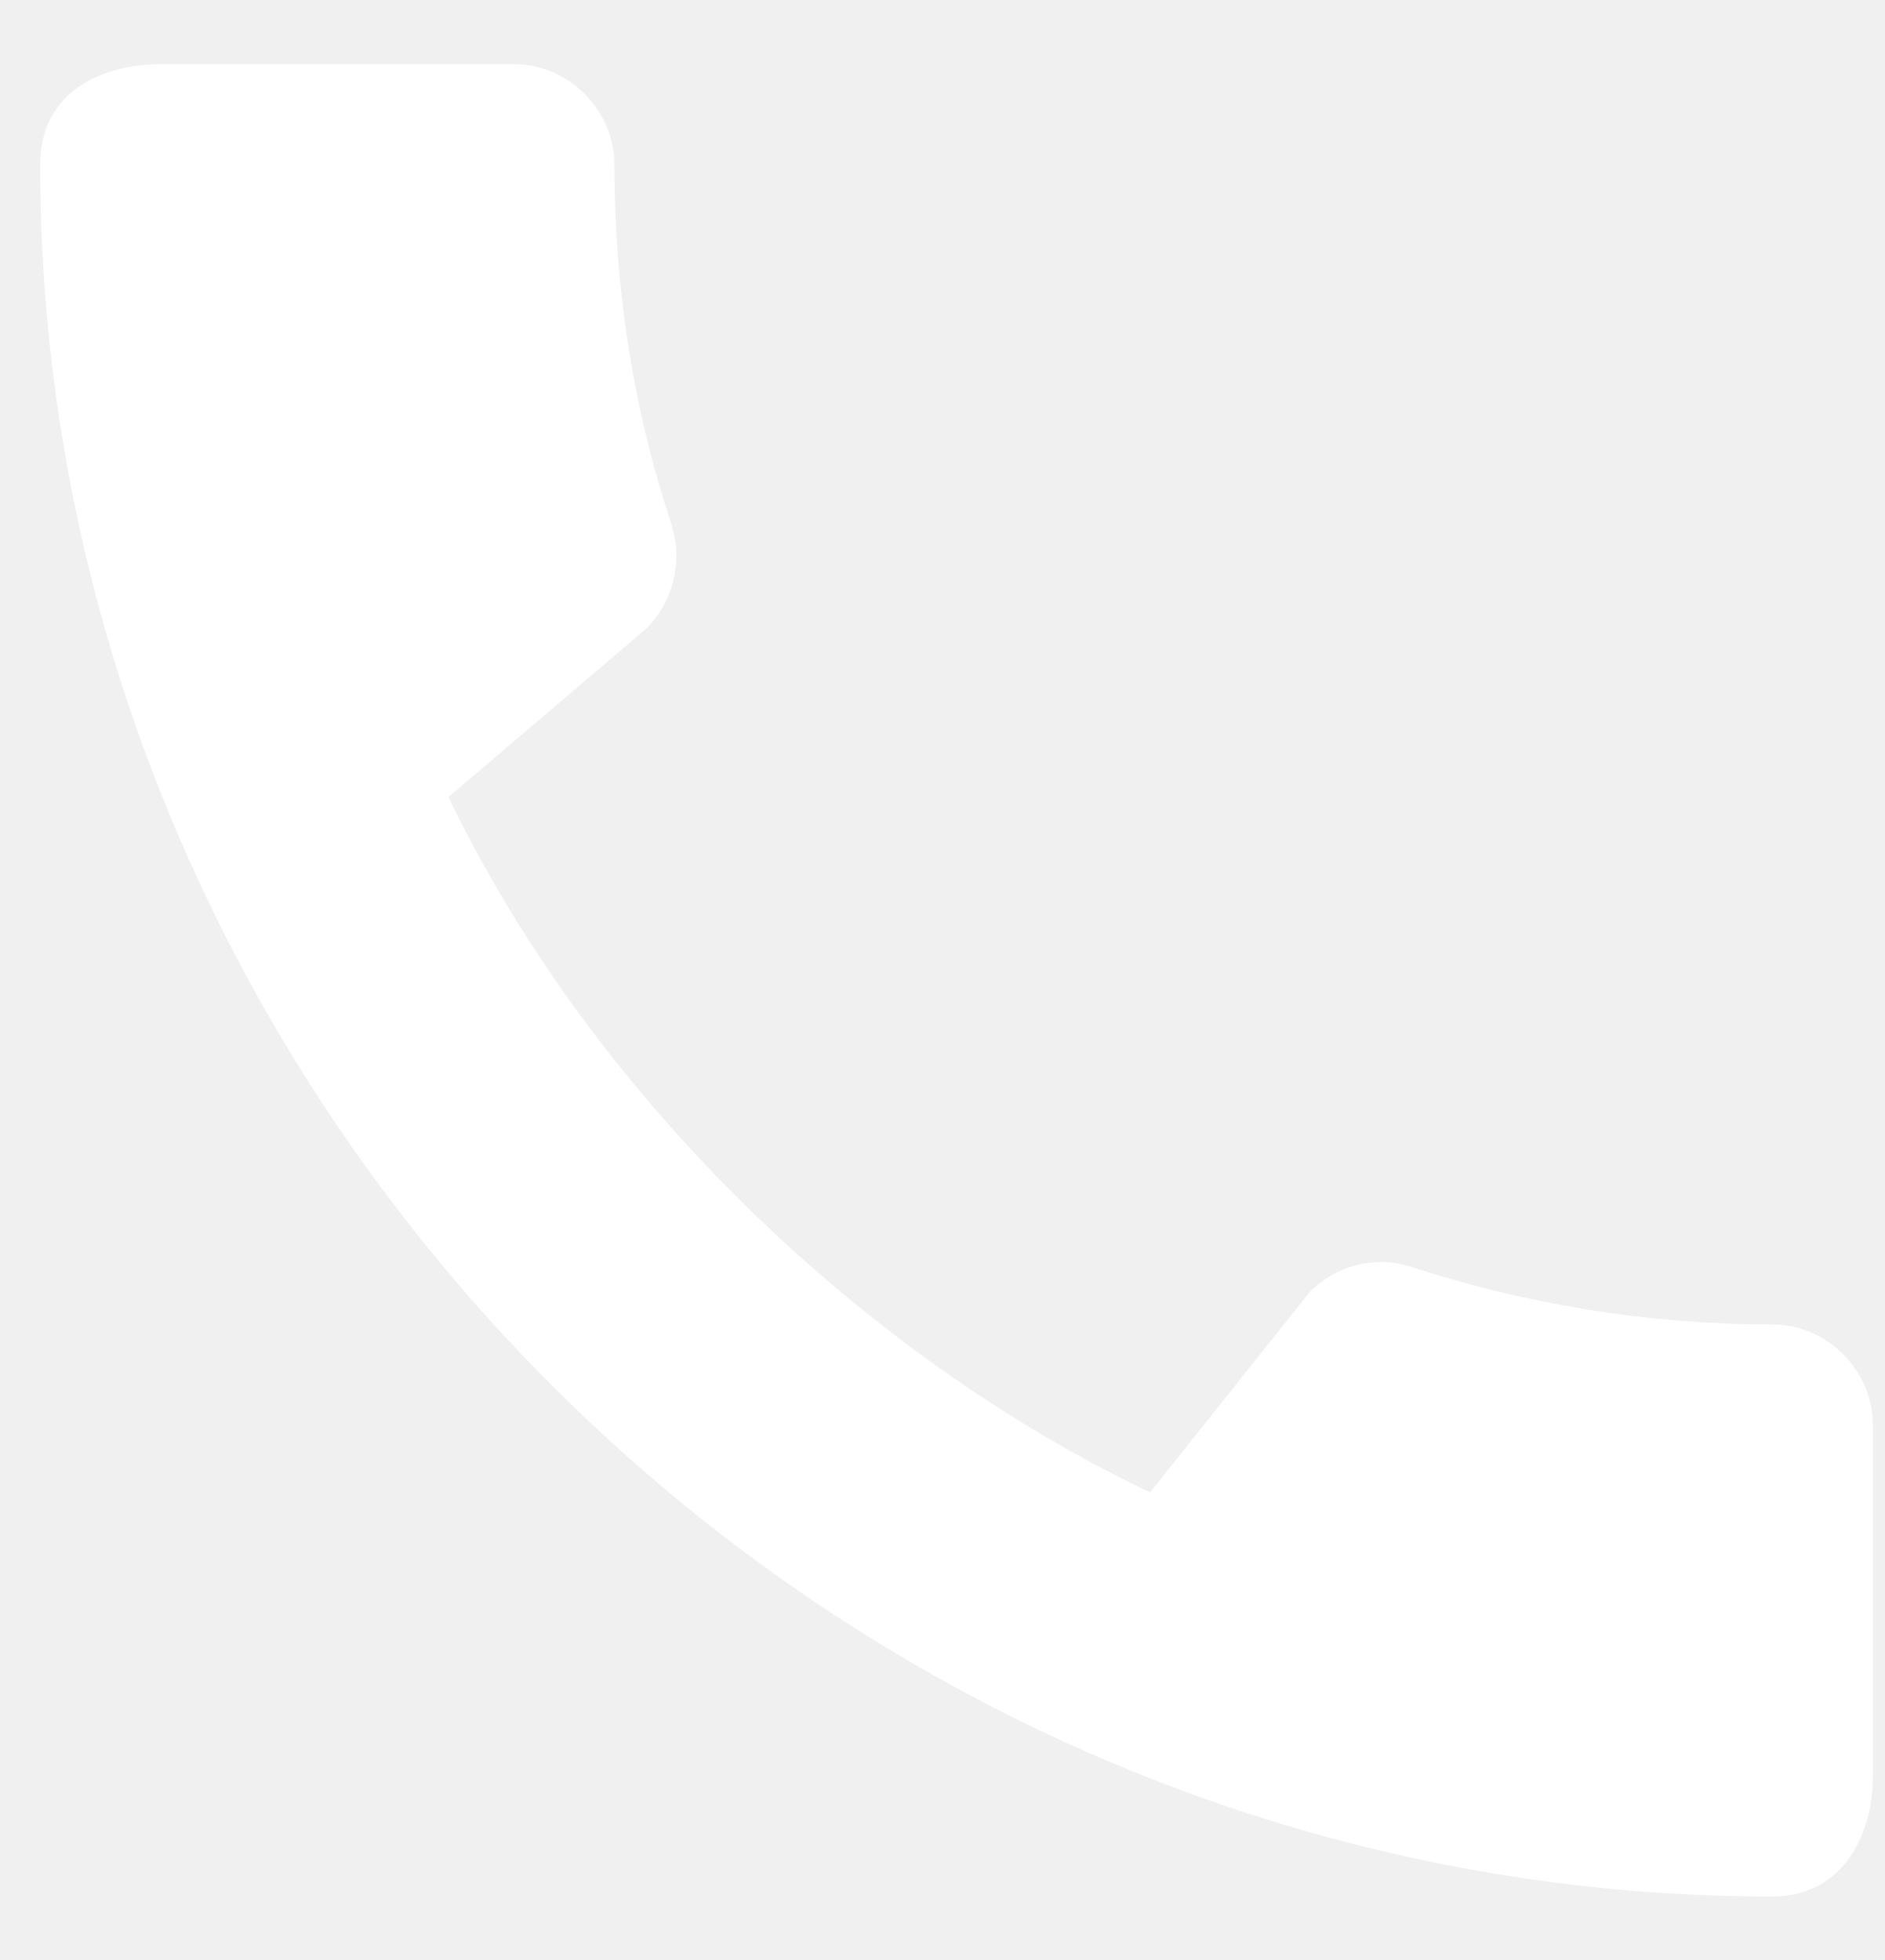
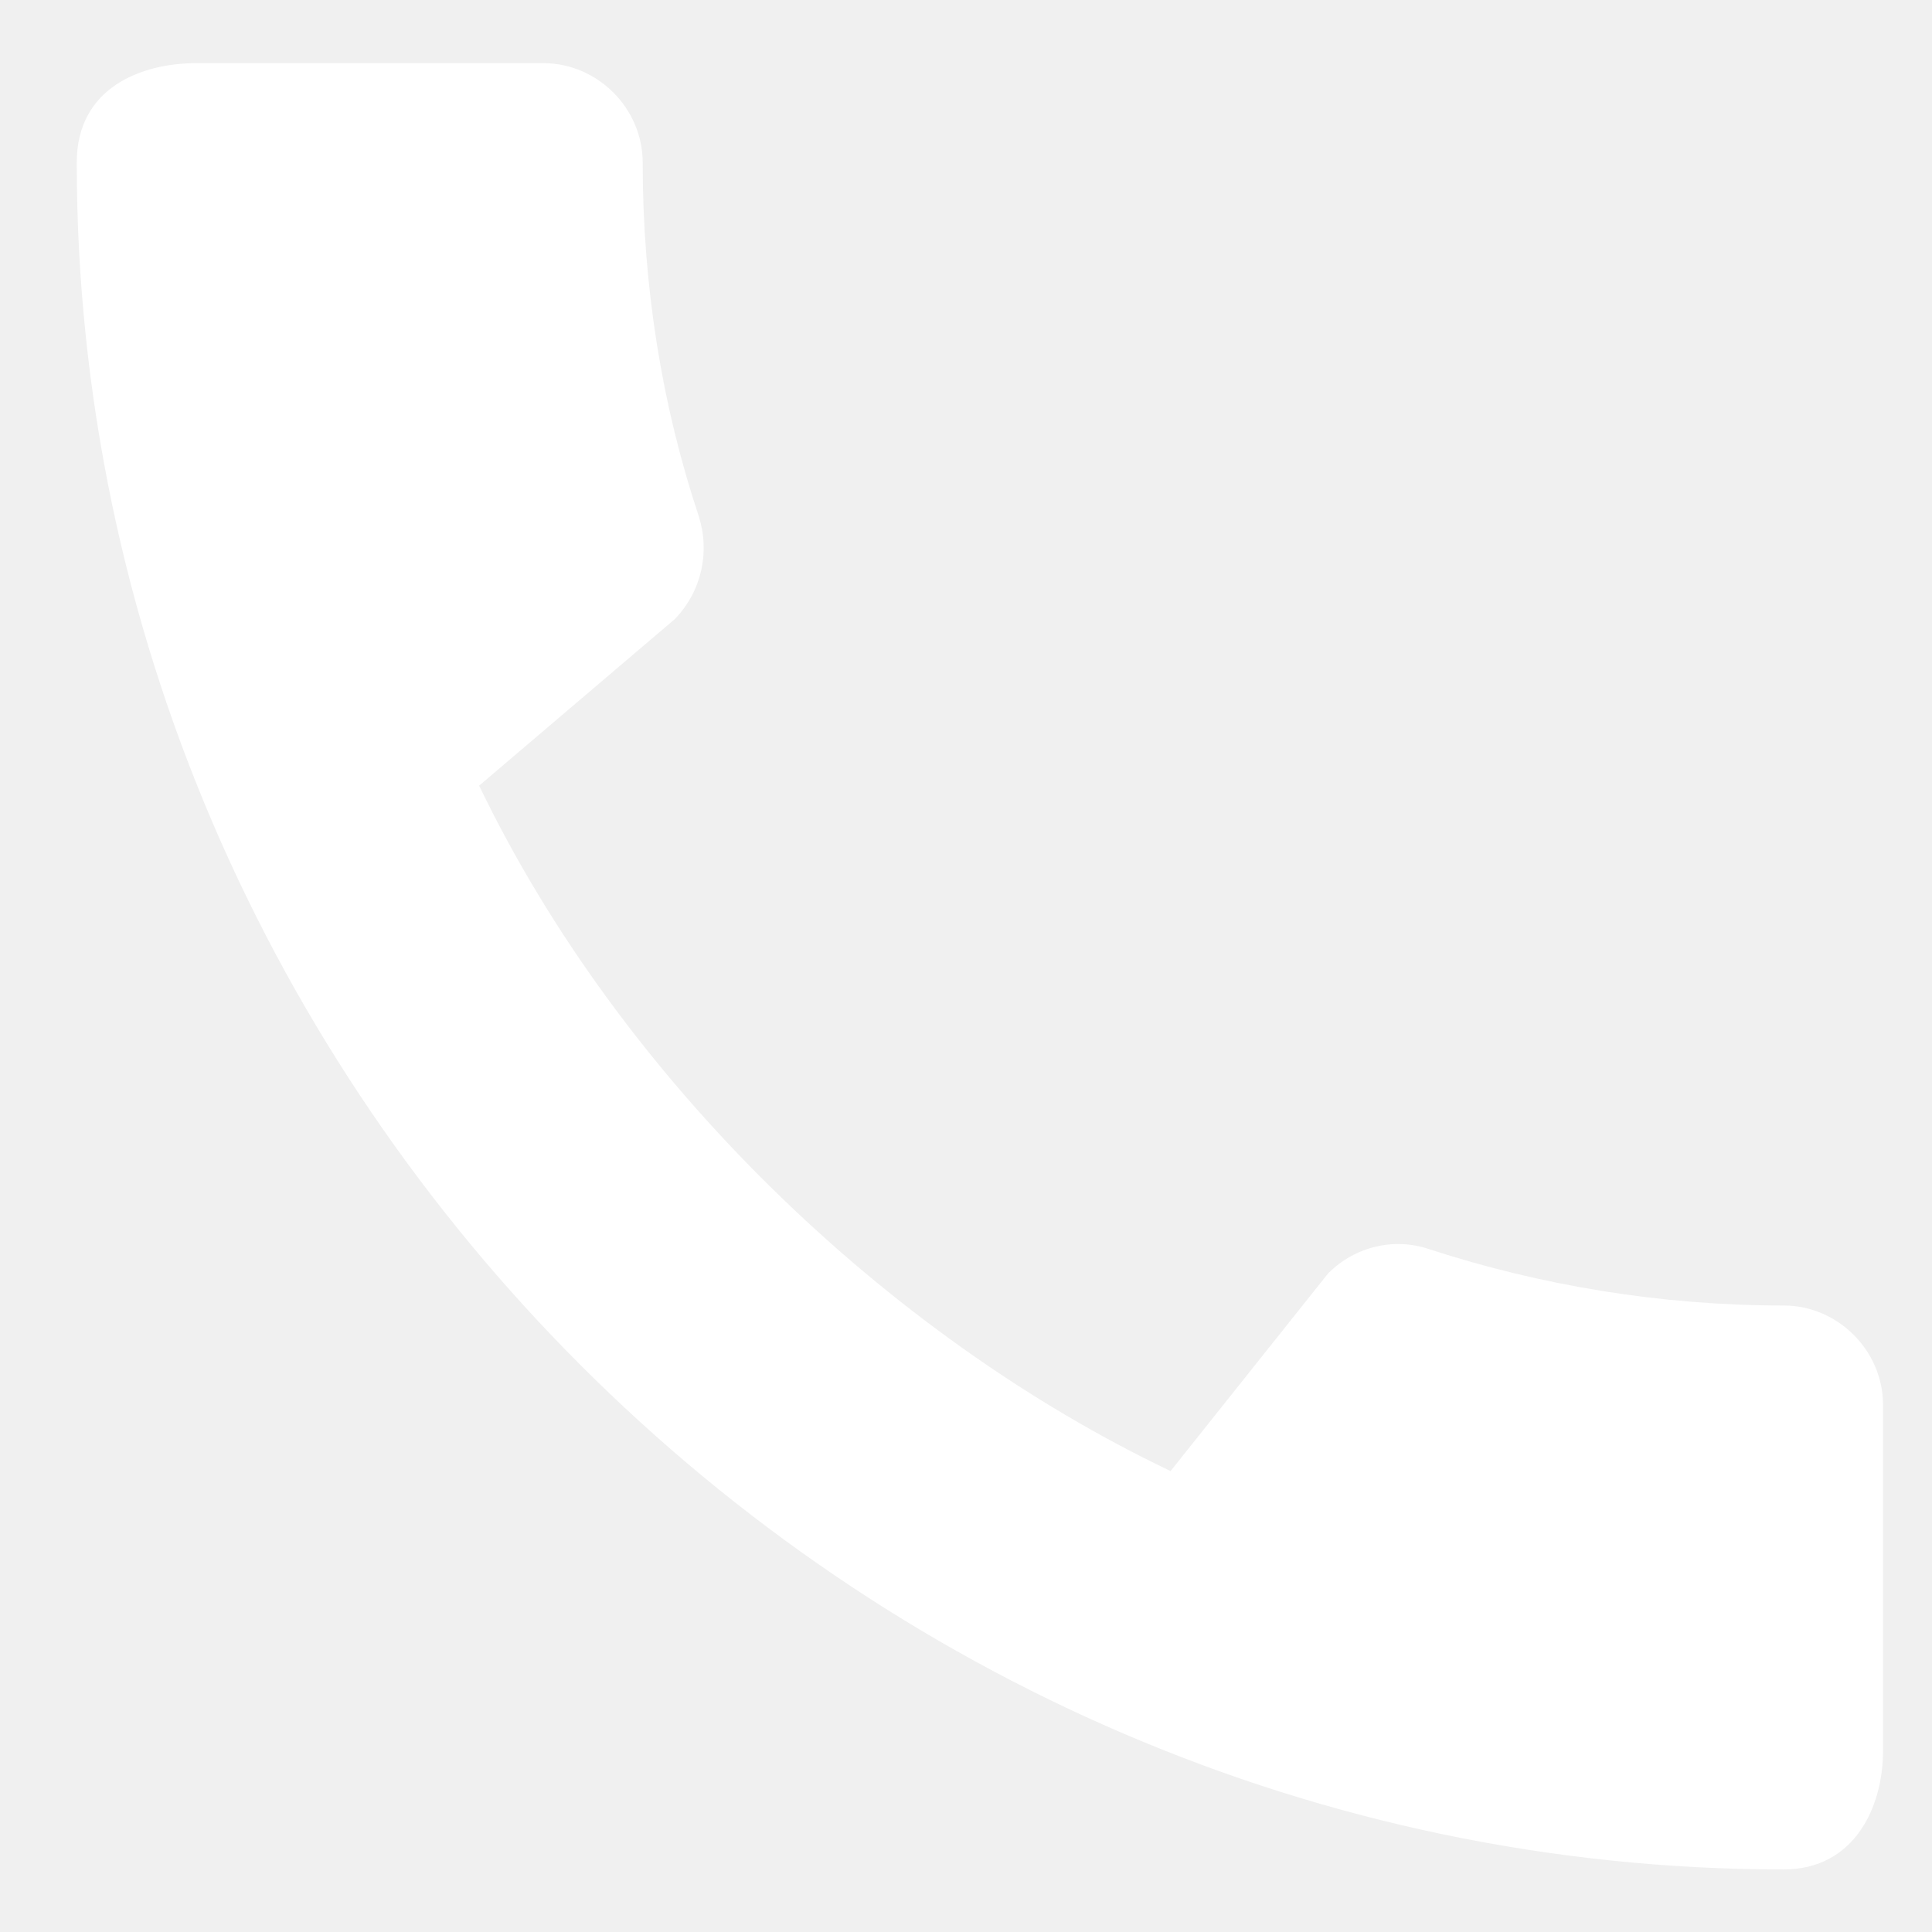
- <svg xmlns="http://www.w3.org/2000/svg" width="25" height="26" viewBox="0 0 25 26" fill="none">
+ <svg xmlns="http://www.w3.org/2000/svg" width="24" height="24" viewBox="0 0 25 26" fill="none">
  <path d="M23.504 17.569C21.843 17.569 20.236 17.299 18.737 16.812C18.264 16.65 17.738 16.772 17.373 17.137L15.253 19.797C11.431 17.974 7.852 14.53 5.948 10.573L8.582 8.331C8.946 7.953 9.054 7.427 8.906 6.954C8.406 5.455 8.149 3.848 8.149 2.187C8.149 1.458 7.542 0.85 6.812 0.85H2.14C1.411 0.85 0.533 1.174 0.533 2.187C0.533 14.733 10.972 25.158 23.504 25.158C24.463 25.158 24.841 24.308 24.841 23.565V18.906C24.841 18.176 24.233 17.569 23.504 17.569Z" fill="white" />
</svg>
